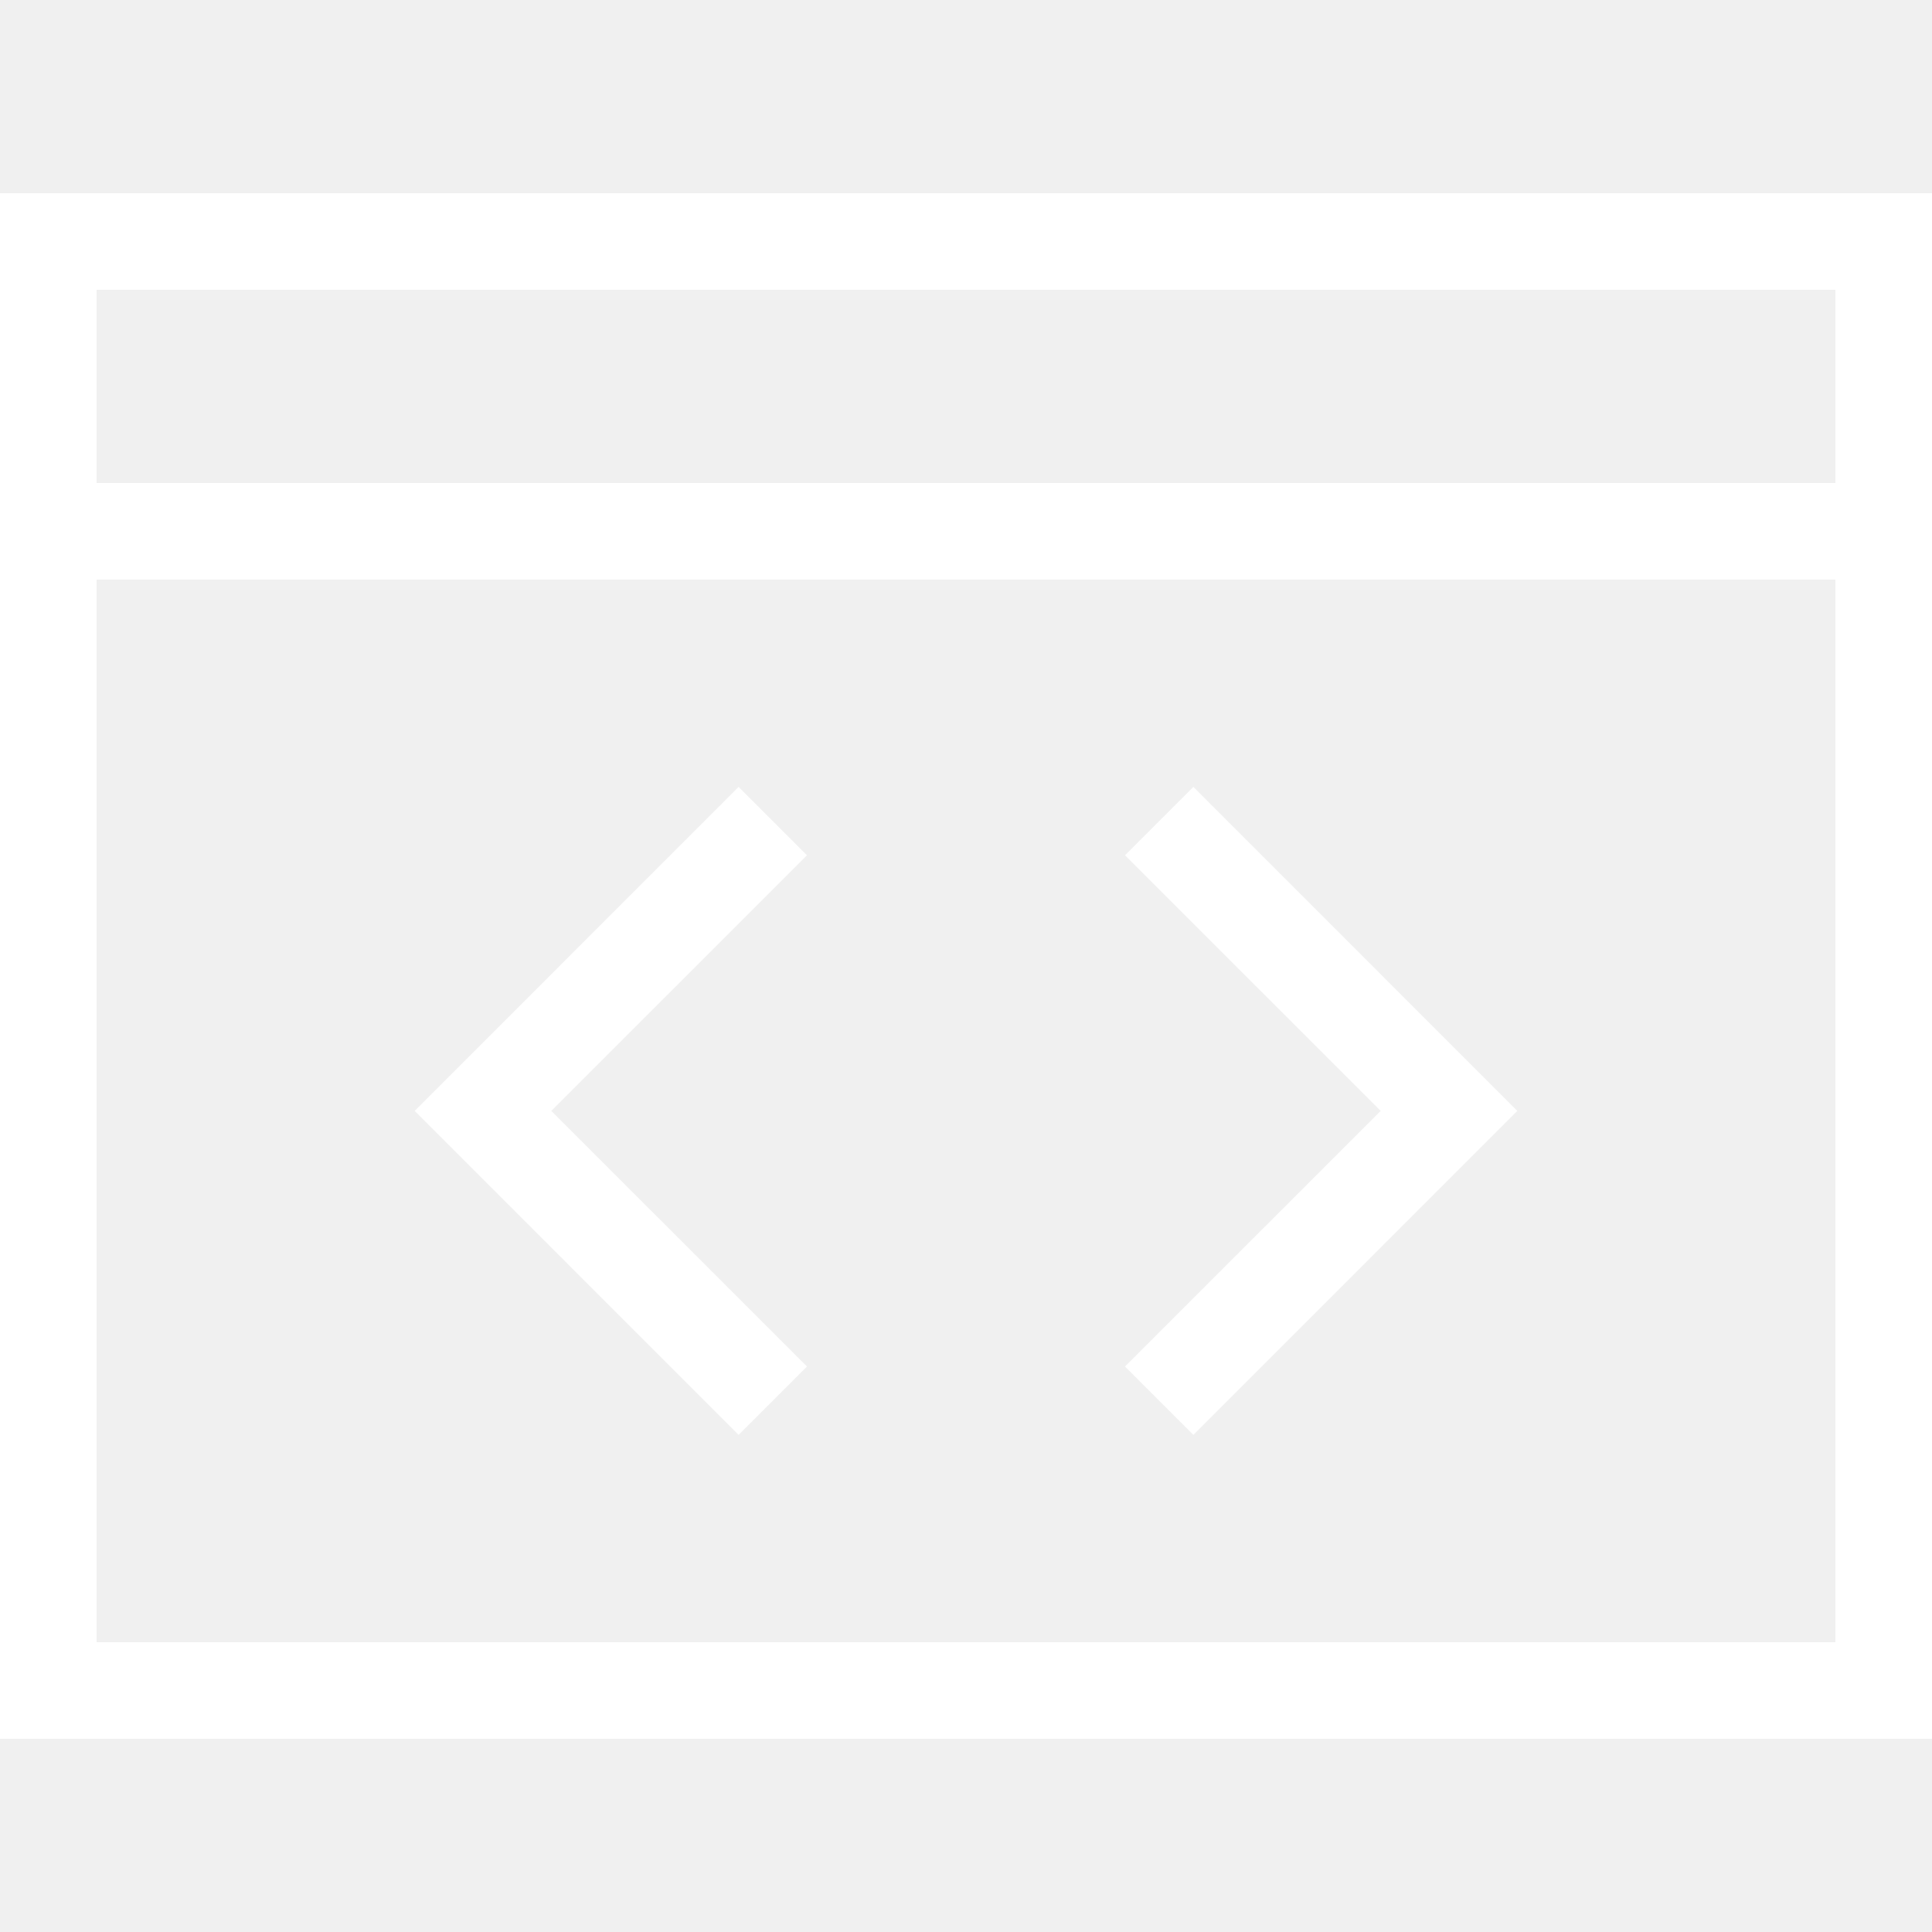
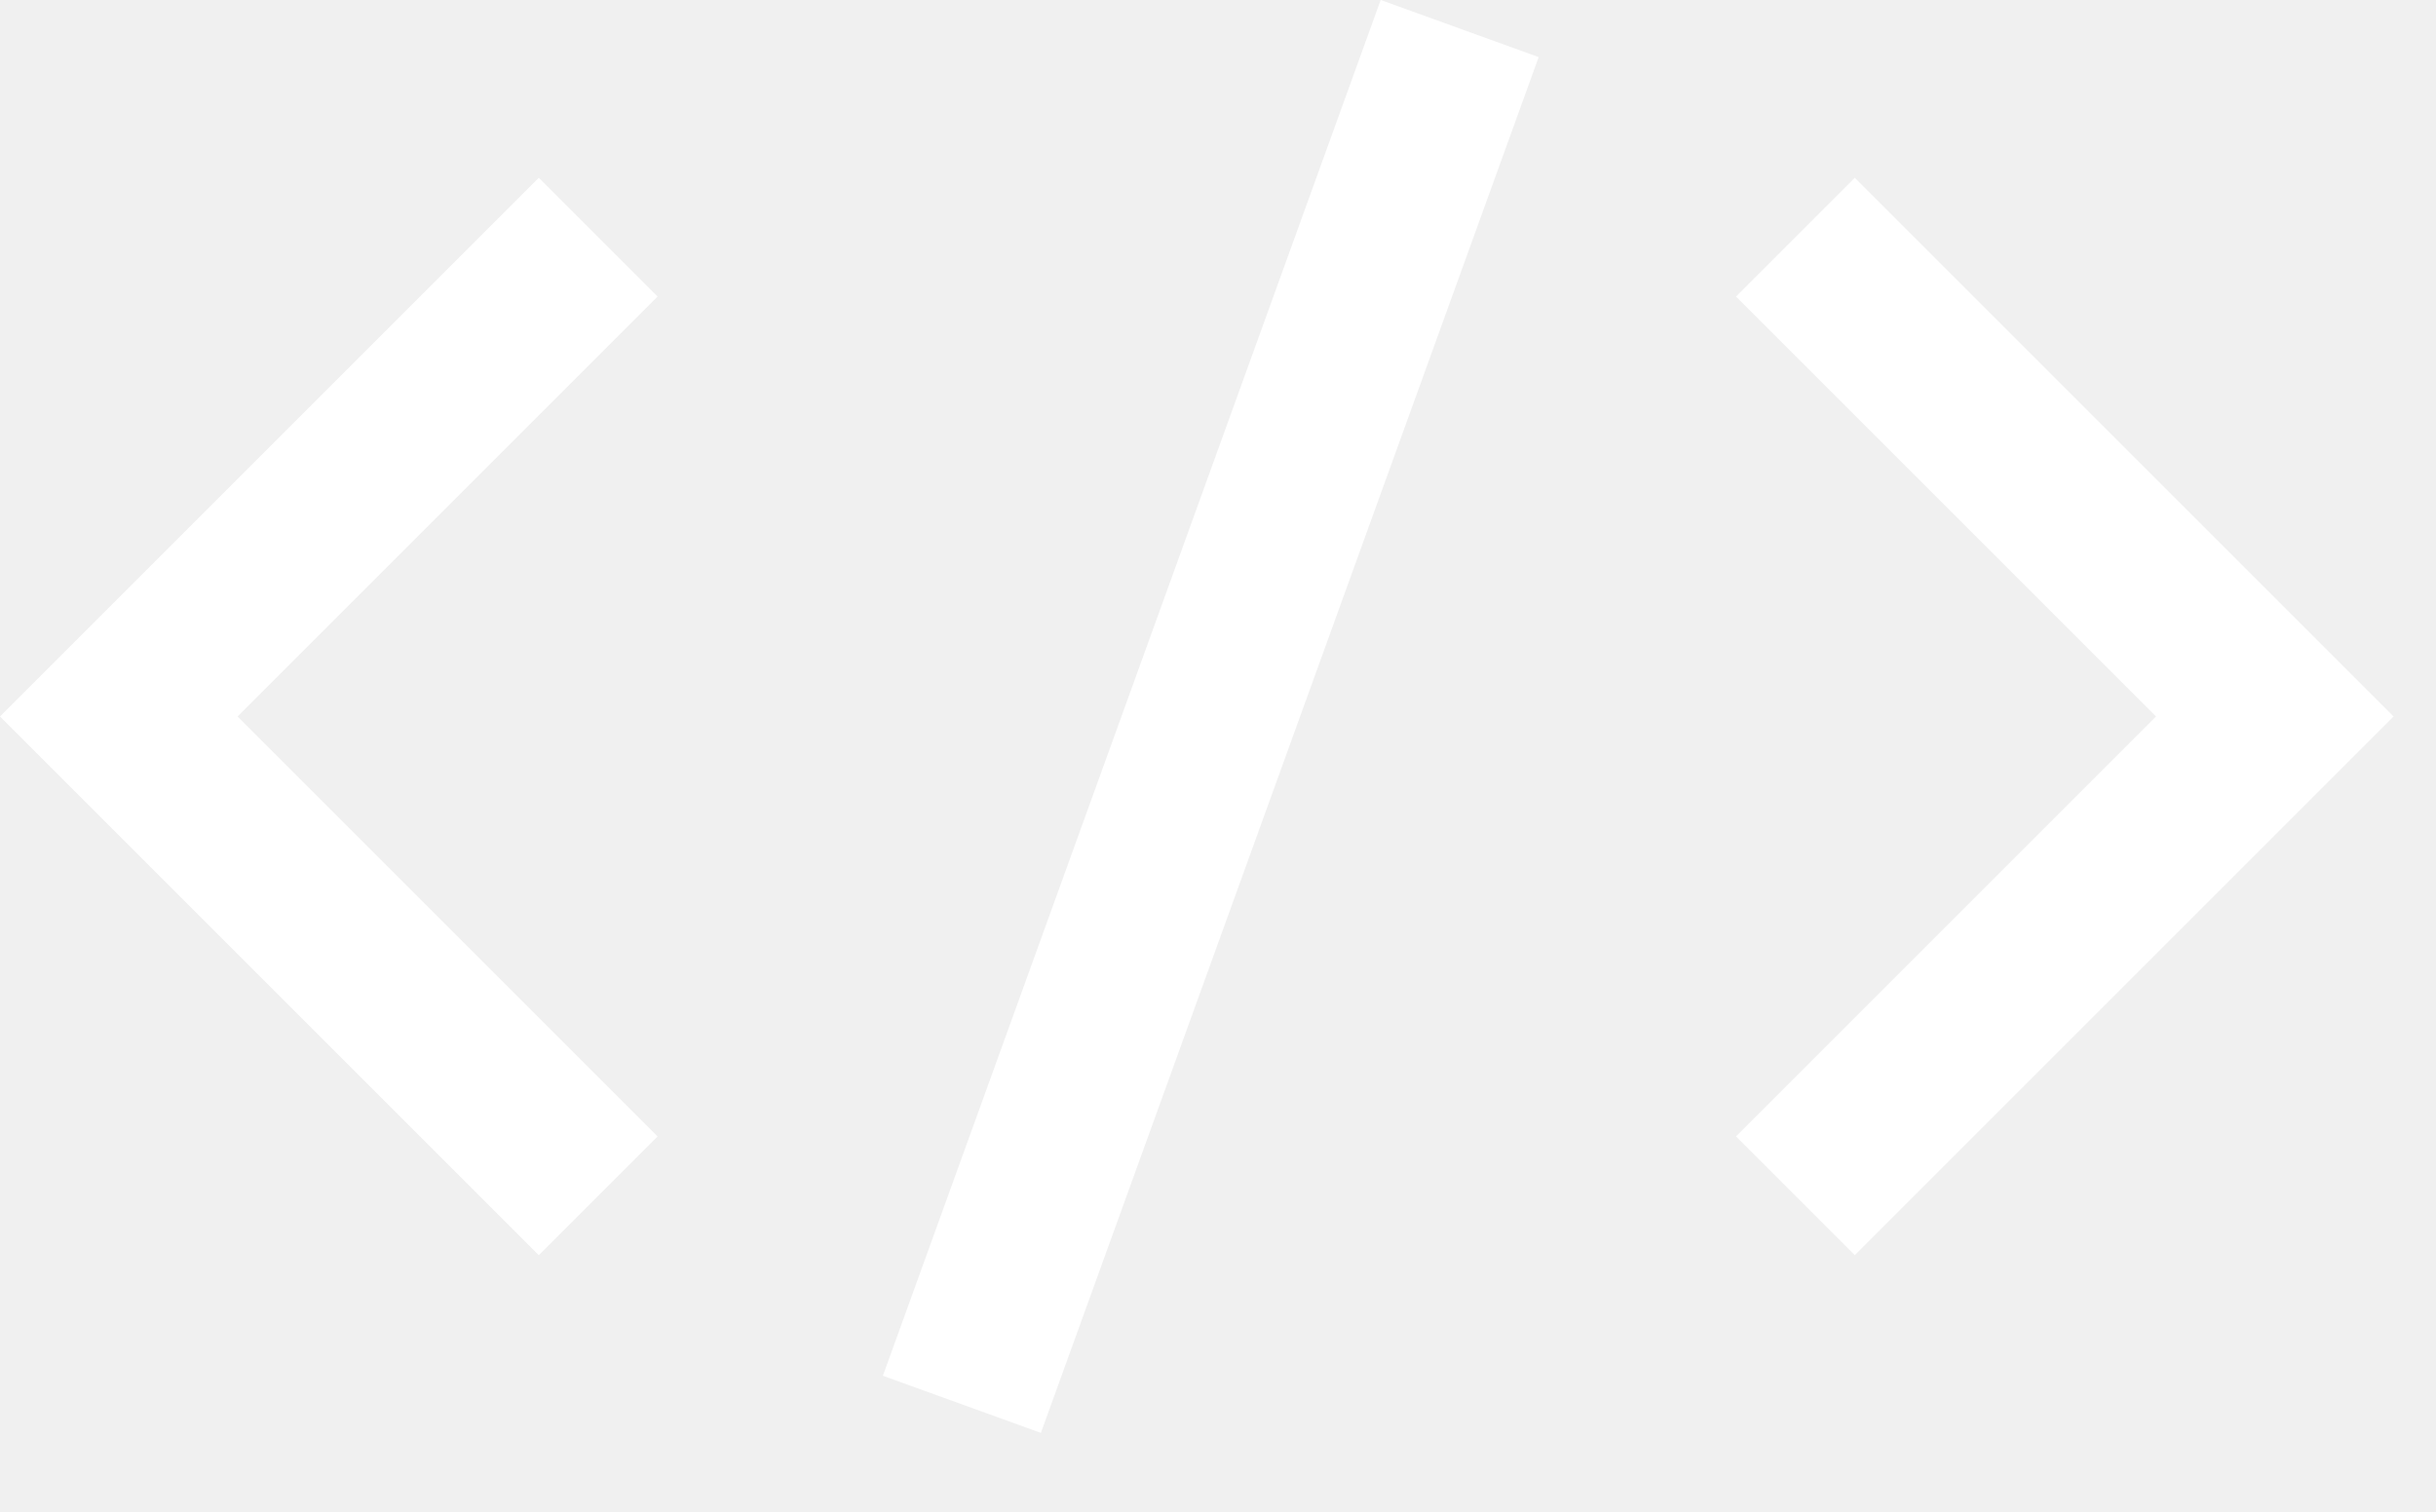
- <svg xmlns="http://www.w3.org/2000/svg" width="128" height="128" viewBox="0 0 20 20" version="1.1">
-   <g id="layer1" fill="#fff" style="fill: rgb(255, 255, 255);">
-     <path d="M 0 2 L 0 18 L 20 18 L 20 2 L 0 2 z M 1 3 L 19 3 L 19 5 L 1 5 L 1 3 z M 1 6 L 19 6 L 19 17 L 1 17 L 1 6 z M 7.646 8.146 L 4.293 11.5 L 7.646 14.854 L 8.354 14.146 L 5.707 11.5 L 8.354 8.854 L 7.646 8.146 z M 12.354 8.146 L 11.646 8.854 L 14.293 11.5 L 11.646 14.146 L 12.354 14.854 L 15.707 11.5 L 12.354 8.146 z " style="fill-opacity: 1; stroke-width: 0px; fill: rgb(255, 255, 255);" fill="#fff" />
-   </g>
+ <svg xmlns="http://www.w3.org/2000/svg" width="29" height="18" viewBox="0 0 29 18" fill="none">
+   <path d="M22.081 13.531L27.081 8.531L22.081 3.531M6.414 3.531L1.414 8.531L6.414 13.531" stroke="white" stroke-width="2" stroke-linecap="square" />
+   <path d="M17.377 0.34L11.451 16.721" stroke="white" stroke-width="2" />
</svg>
